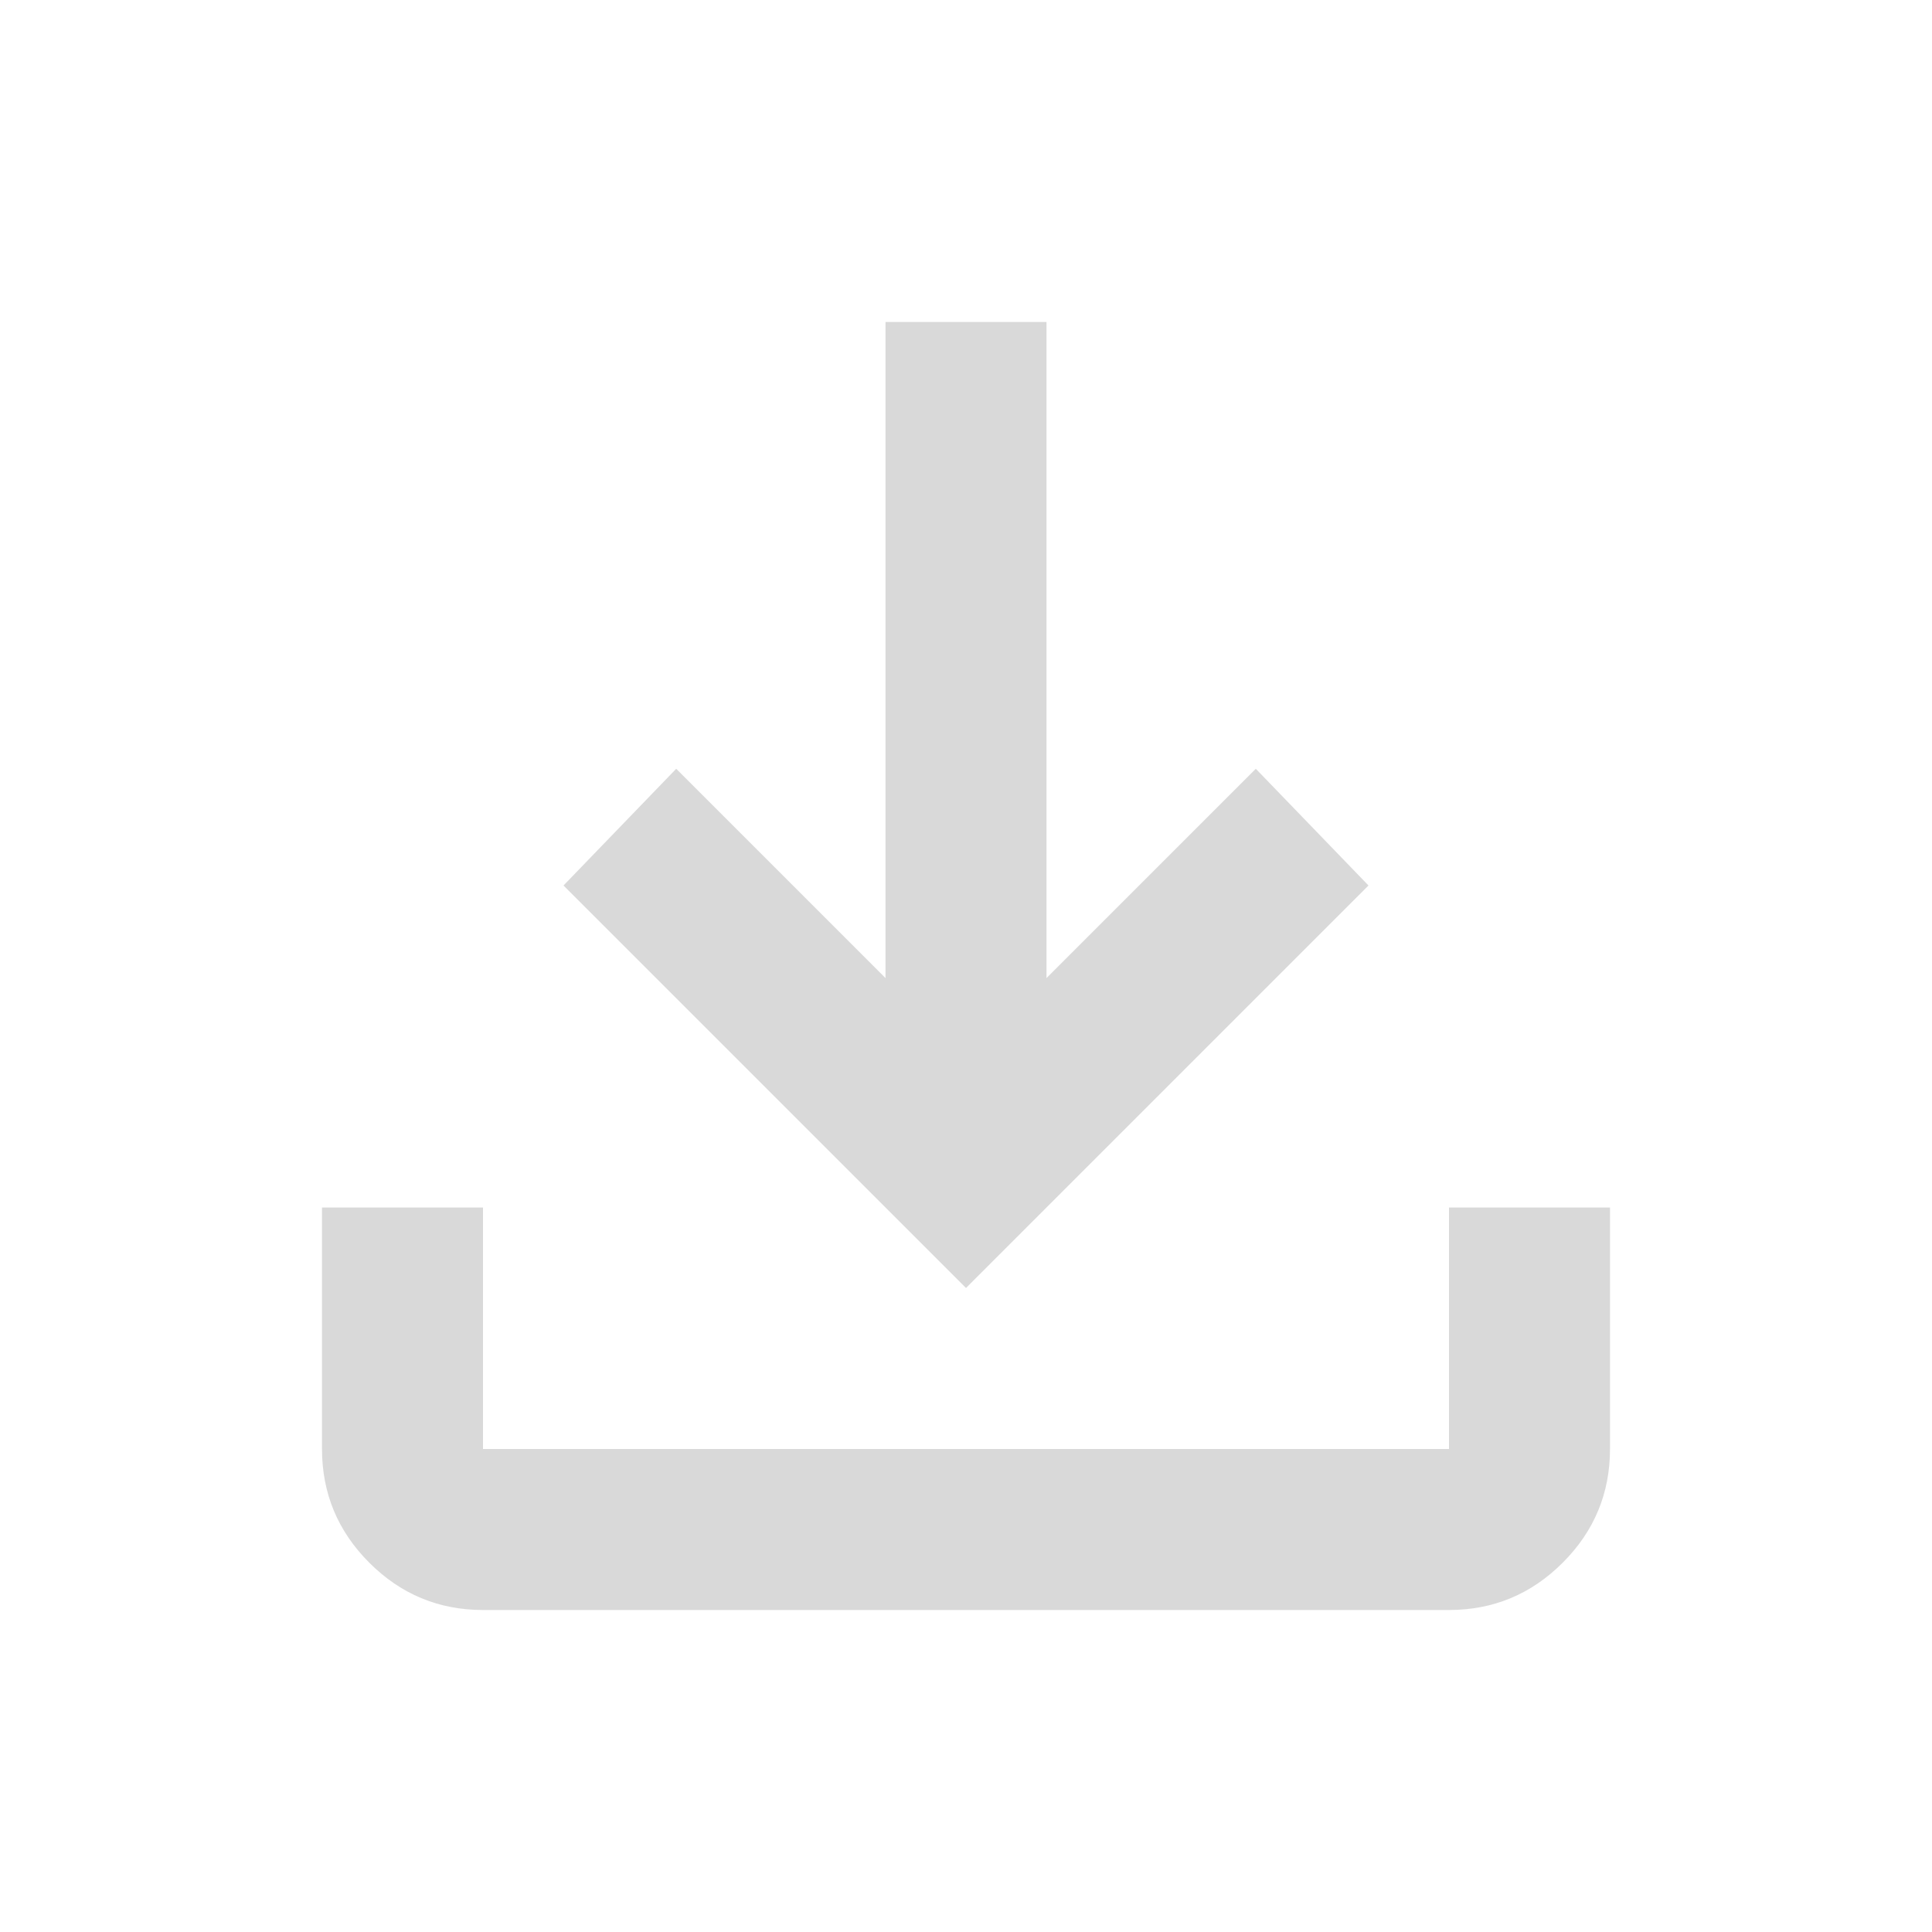
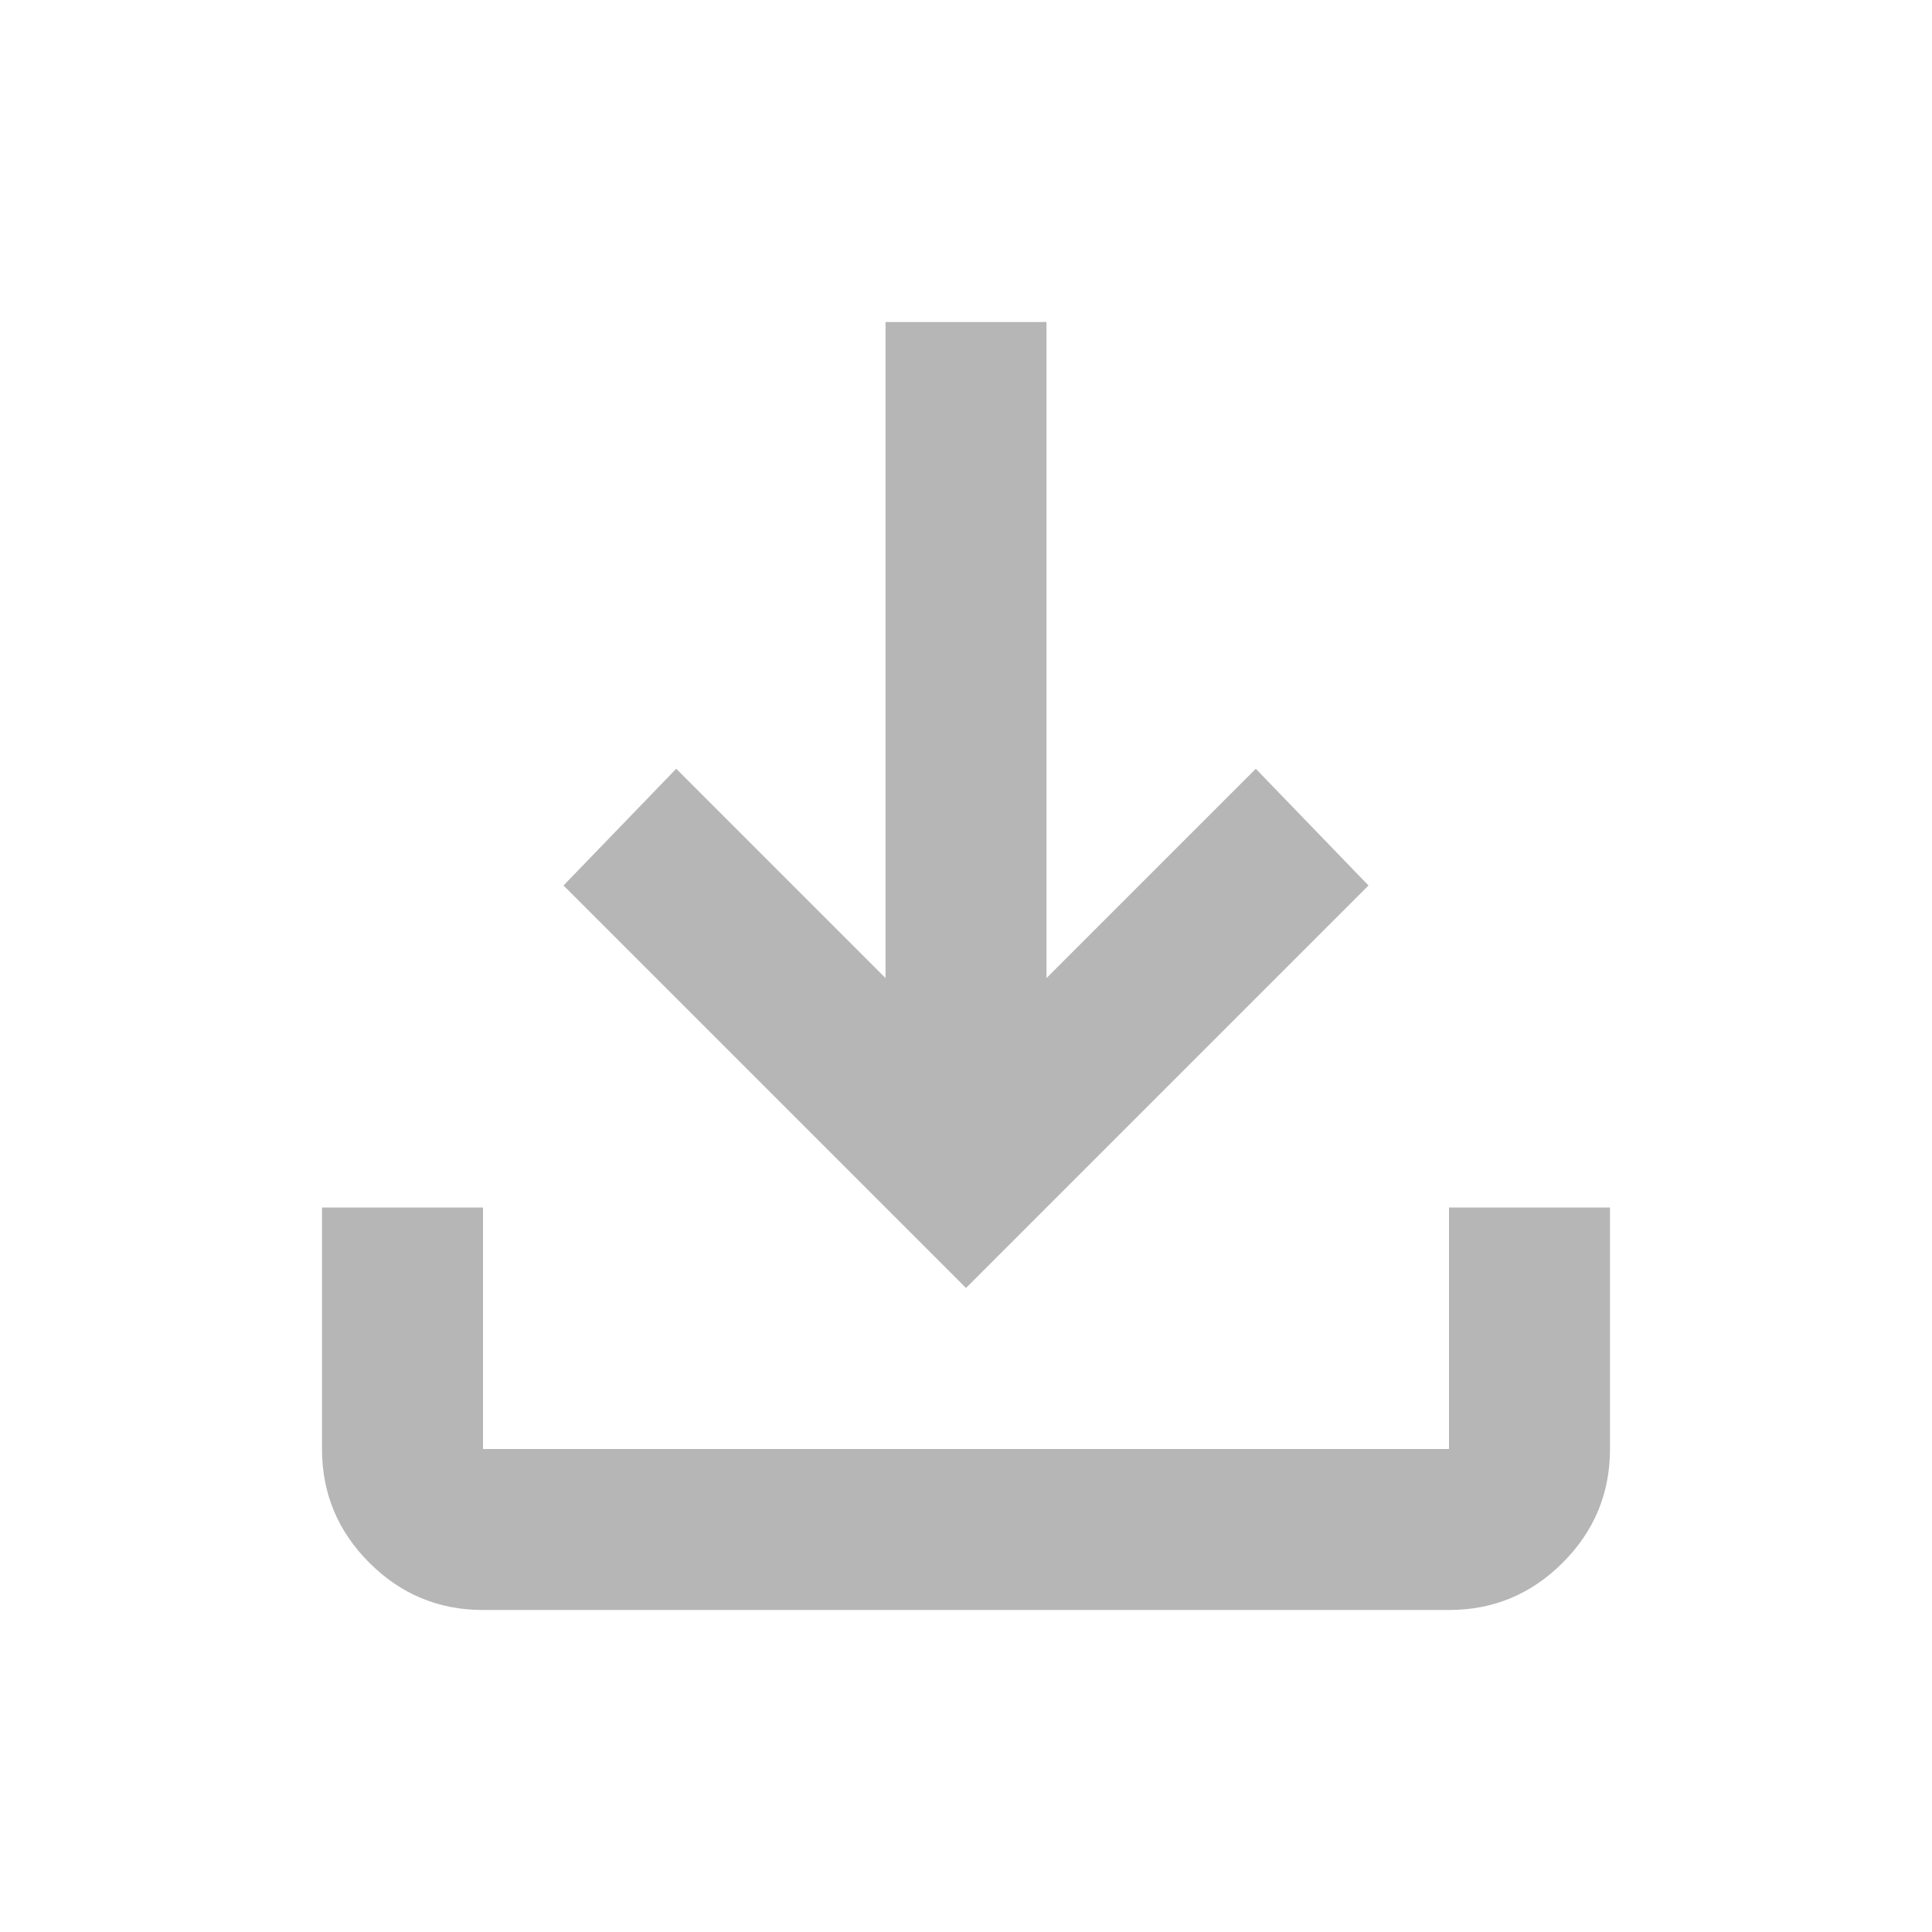
- <svg xmlns="http://www.w3.org/2000/svg" height="24px" viewBox="0 -960 960 960" width="24px" fill="#D9D9D9">
+ <svg xmlns="http://www.w3.org/2000/svg" height="24px" viewBox="0 -960 960 960" width="24px" fill="#B6B6B6">
  <path d="M480-320 280-520l56-58 104 104v-326h80v326l104-104 56 58-200 200ZM240-160q-33 0-56.5-23.5T160-240v-120h80v120h480v-120h80v120q0 33-23.5 56.5T720-160H240Z" />
</svg>
